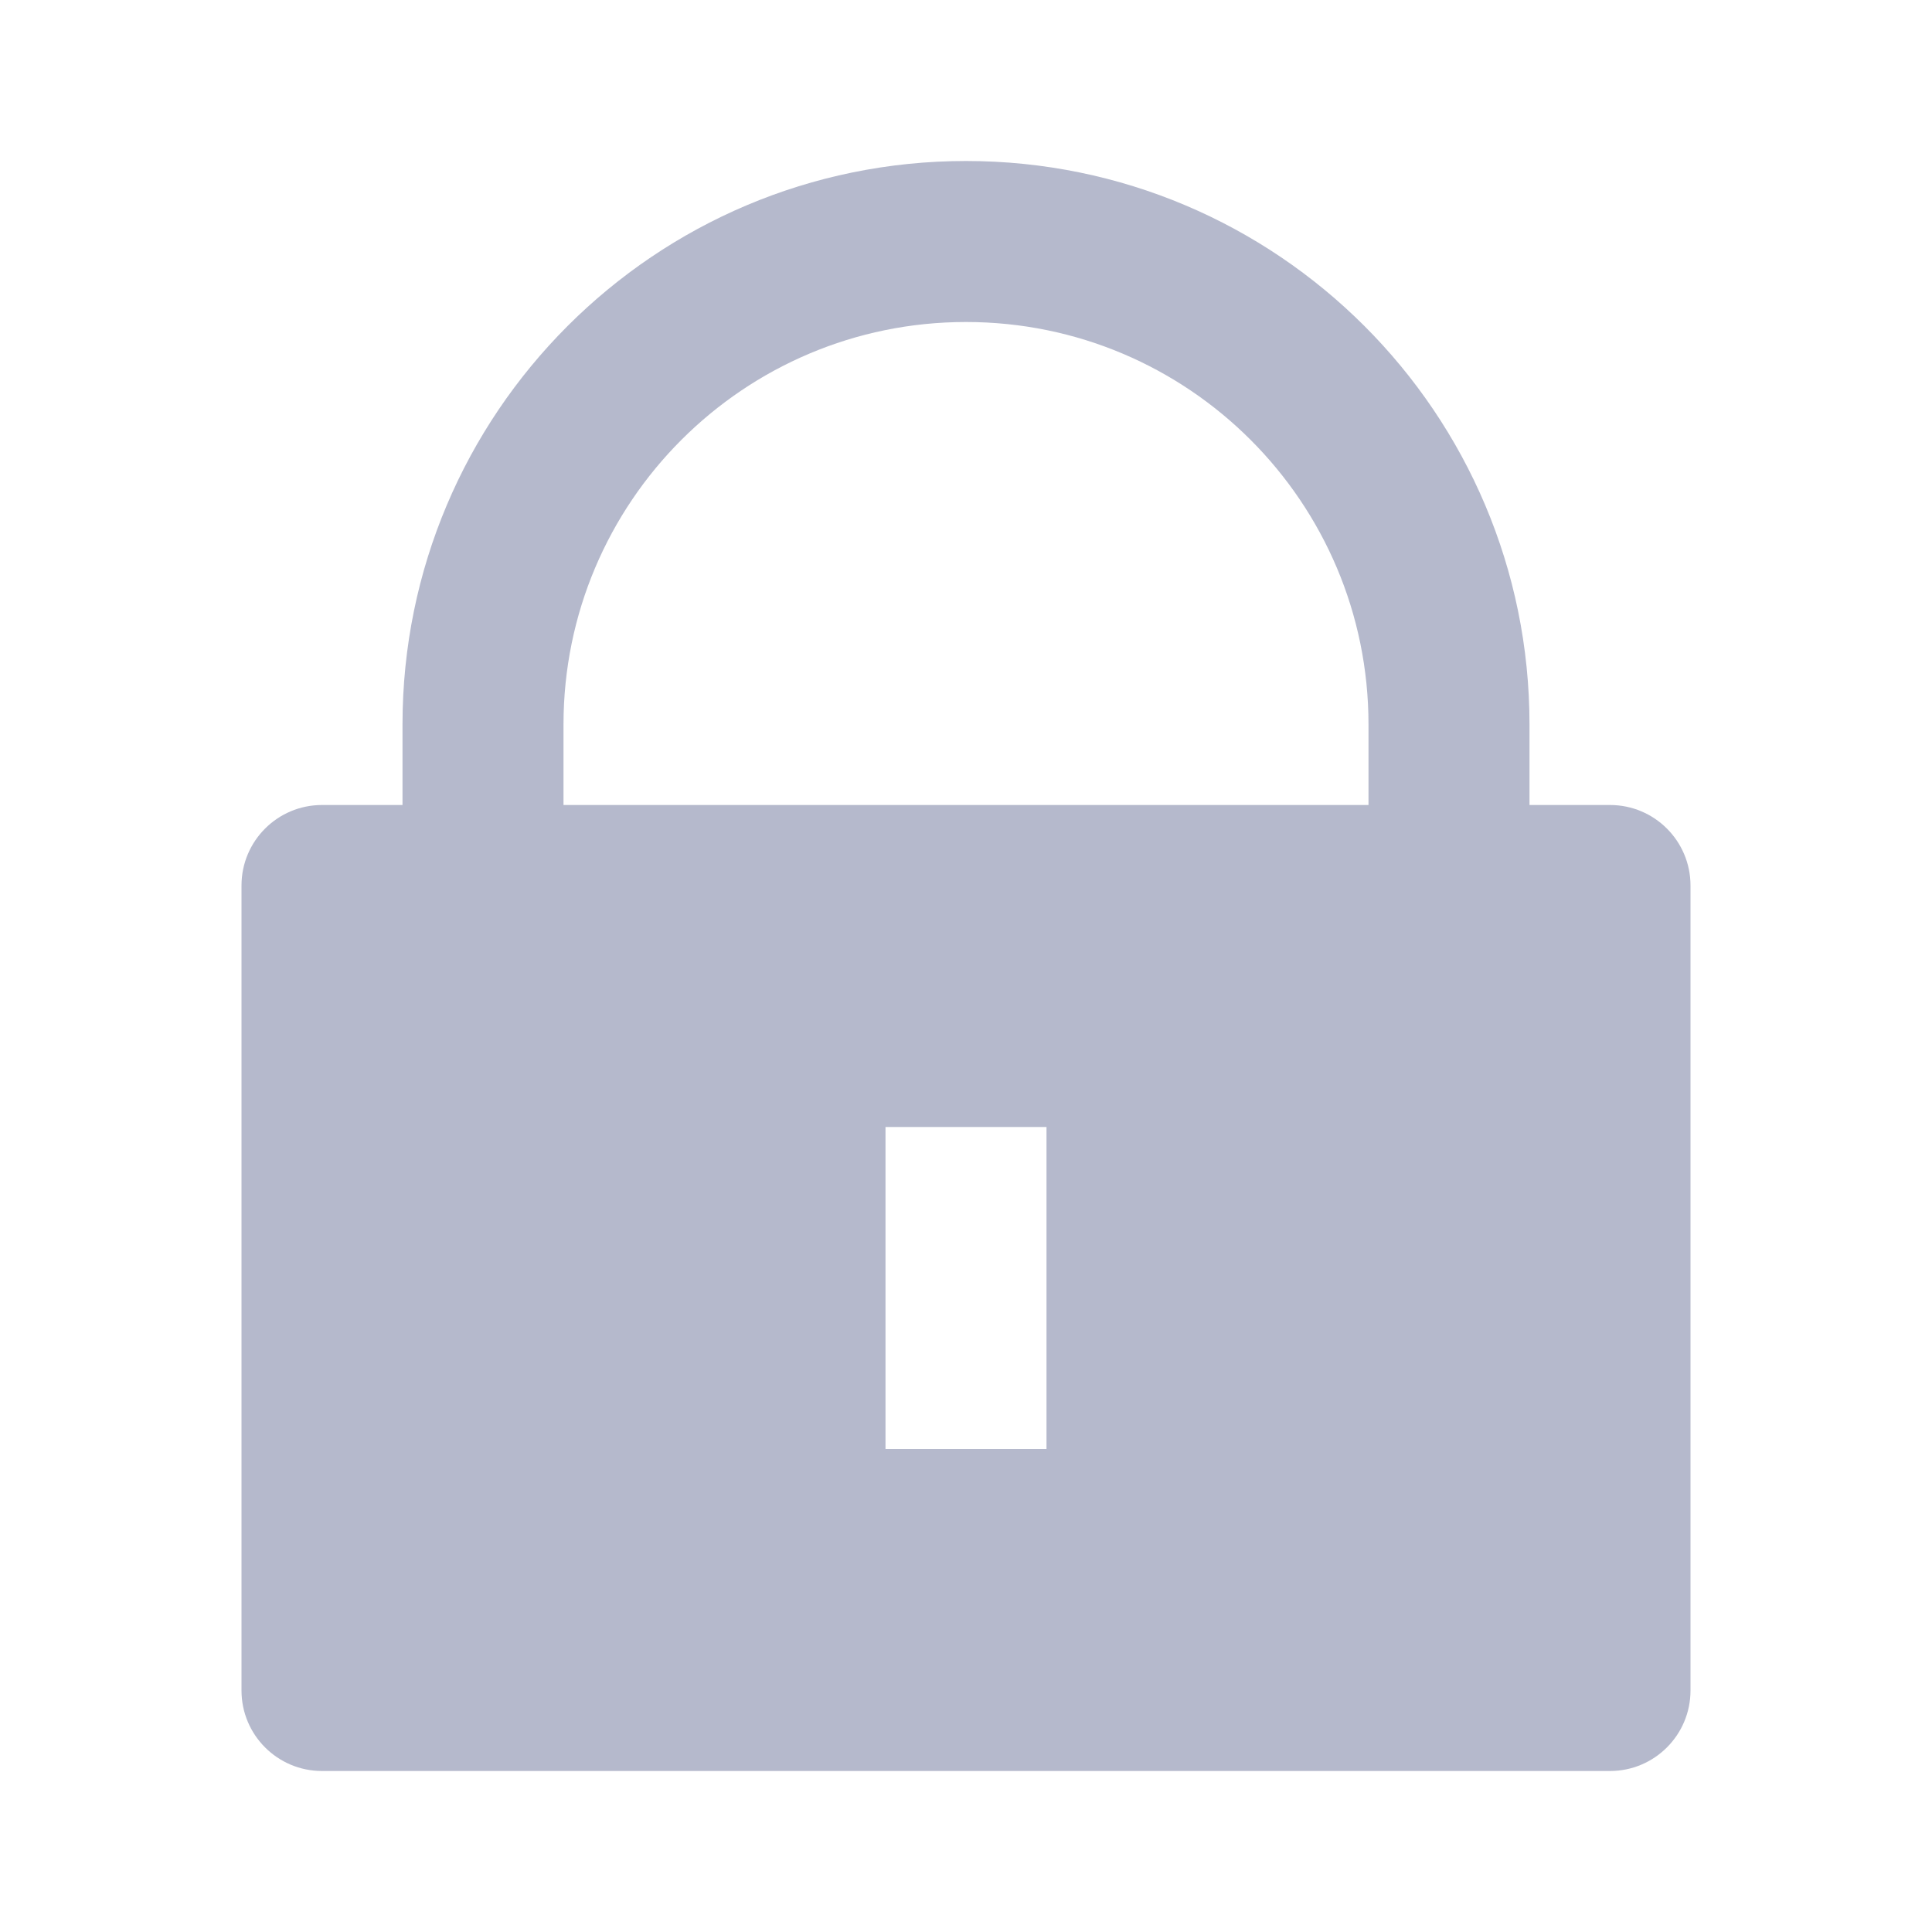
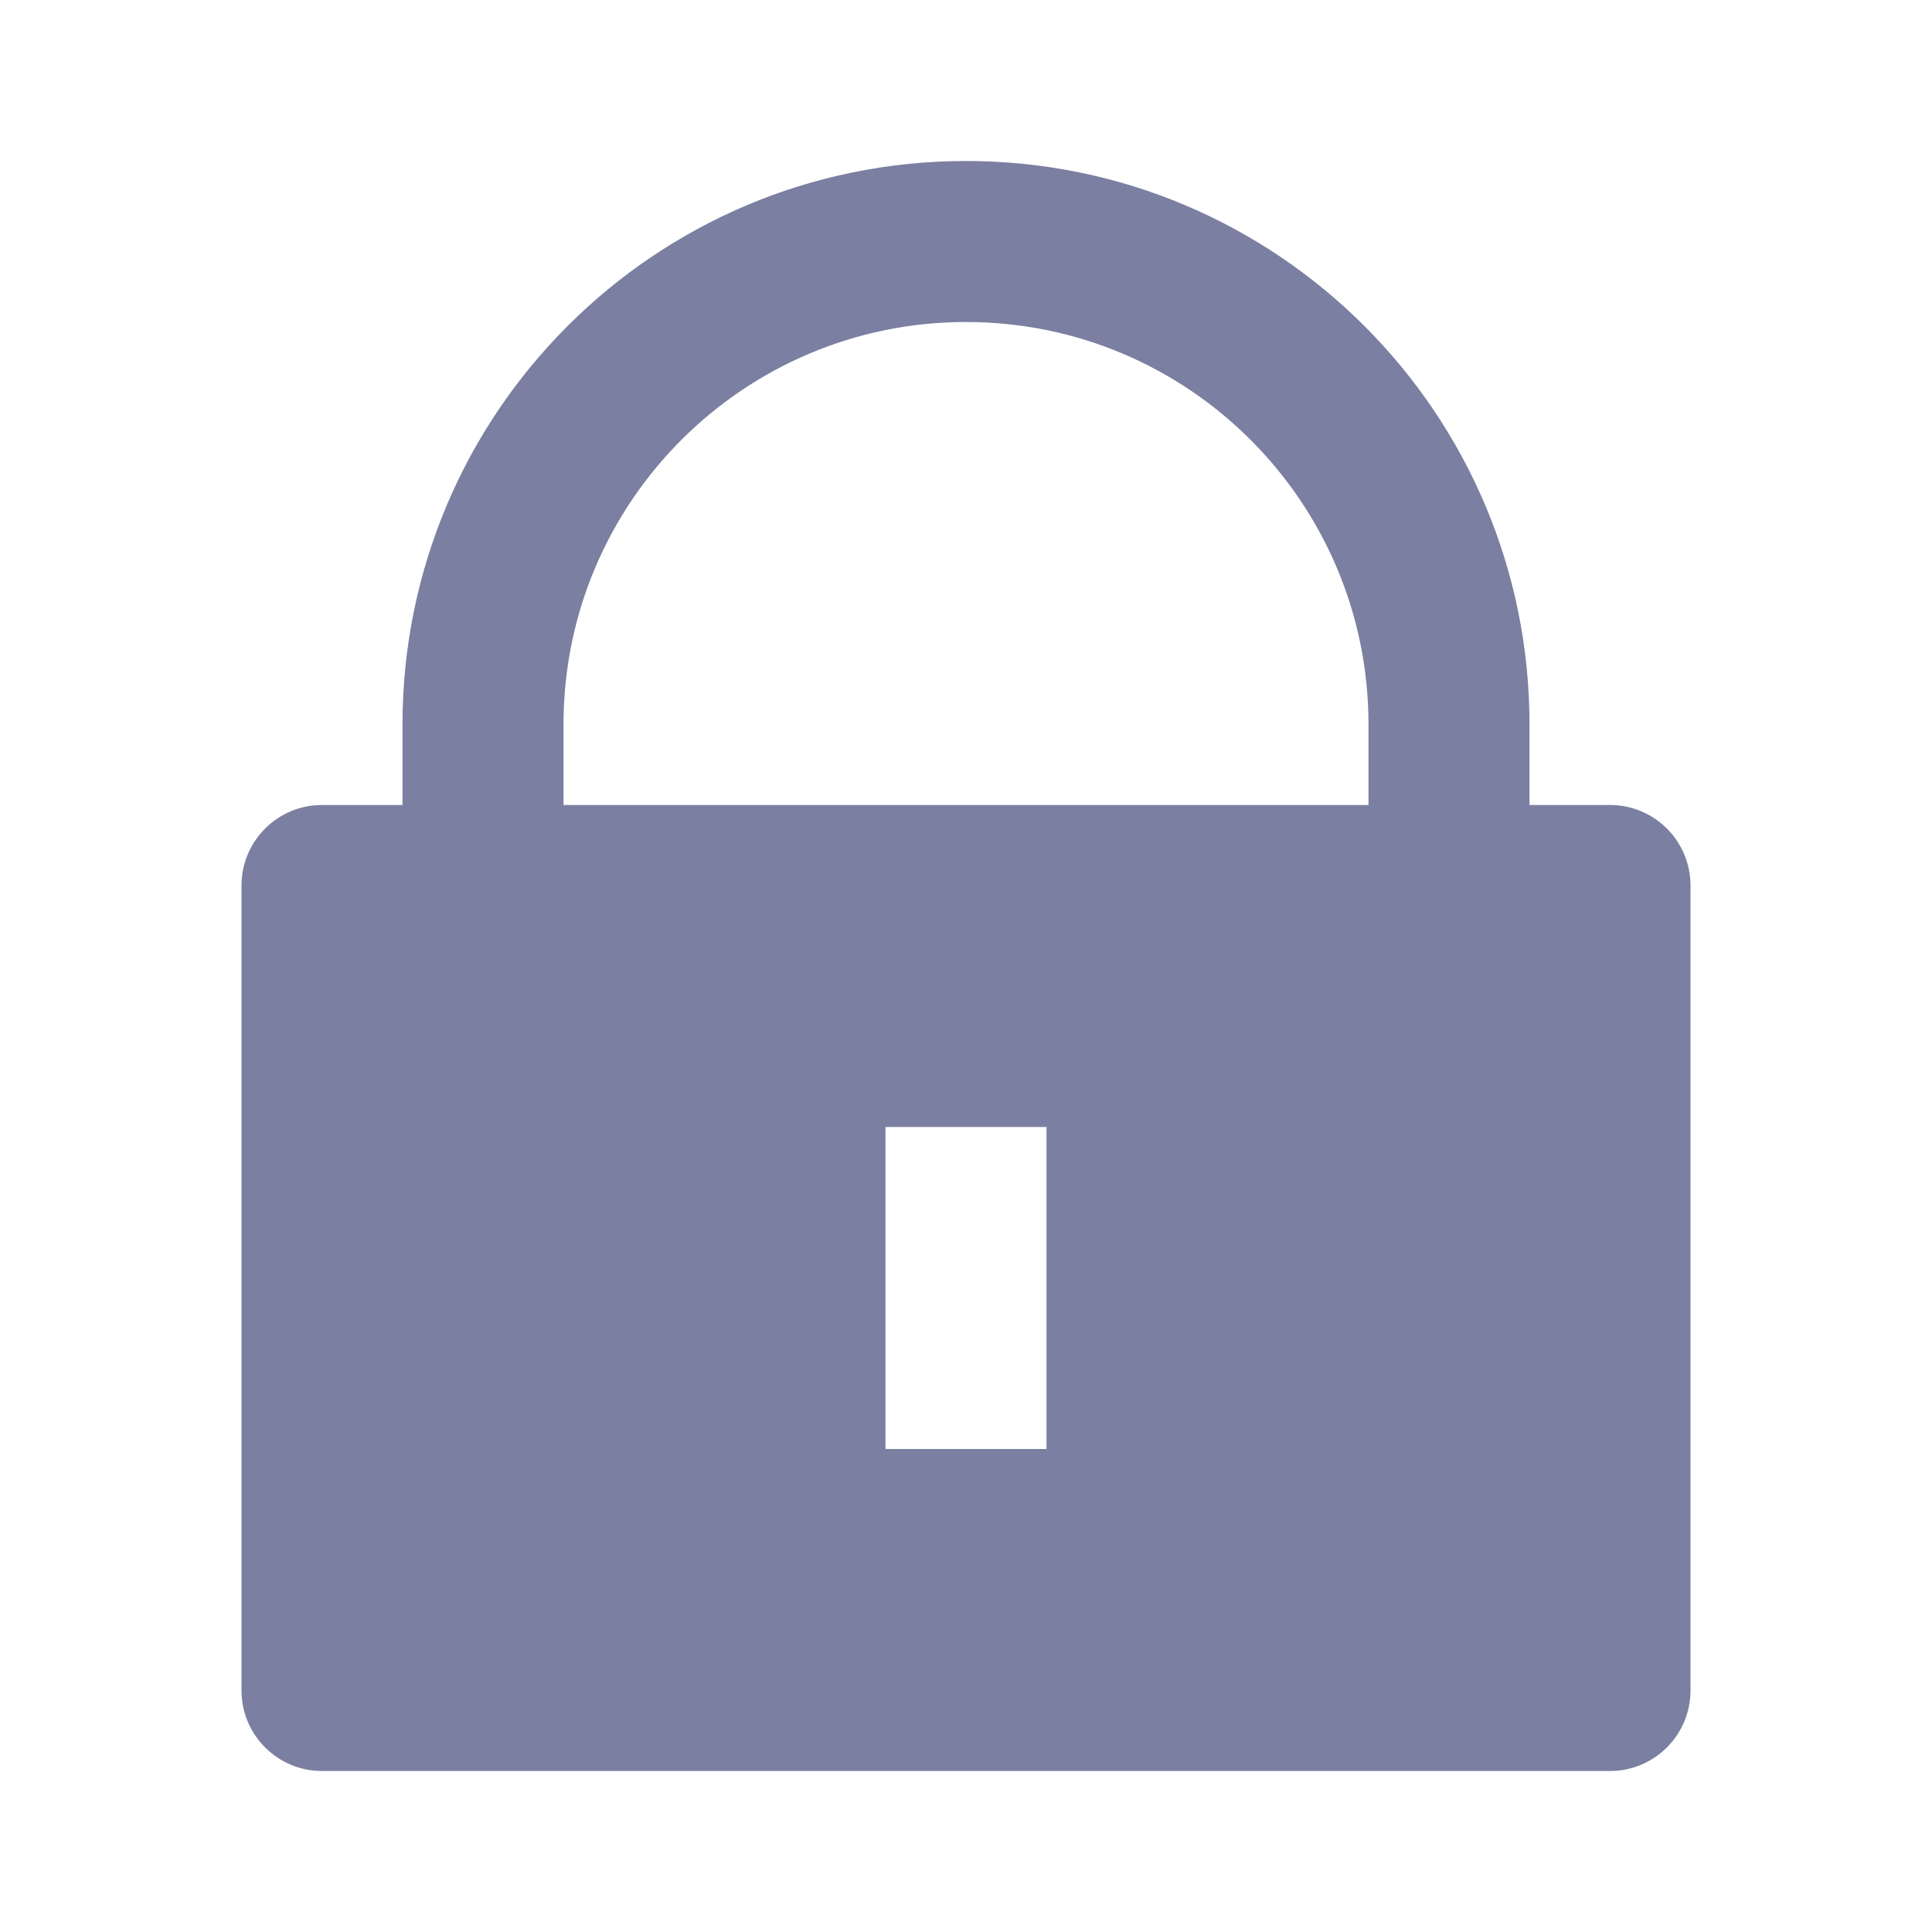
<svg xmlns="http://www.w3.org/2000/svg" width="24" height="24" viewBox="0 0 24 24">
  <path d="M0,0H24V24H0Z" fill="none" />
-   <path d="M19,10h1a1,1,0,0,1,1,1V21a1,1,0,0,1-1,1H4a1,1,0,0,1-1-1V11a1,1,0,0,1,1-1H5V9A7,7,0,0,1,19,9Zm-2,0V9A5,5,0,0,0,7,9v1Zm-6,4v4h2V14Z" fill="#b5b9cc" />
+   <path d="M19,10h1a1,1,0,0,1,1,1V21a1,1,0,0,1-1,1H4a1,1,0,0,1-1-1V11a1,1,0,0,1,1-1H5V9A7,7,0,0,1,19,9Zm-2,0V9A5,5,0,0,0,7,9v1Zm-6,4v4h2V14Z" fill="rgba(123,127,161,1)" />
</svg>
